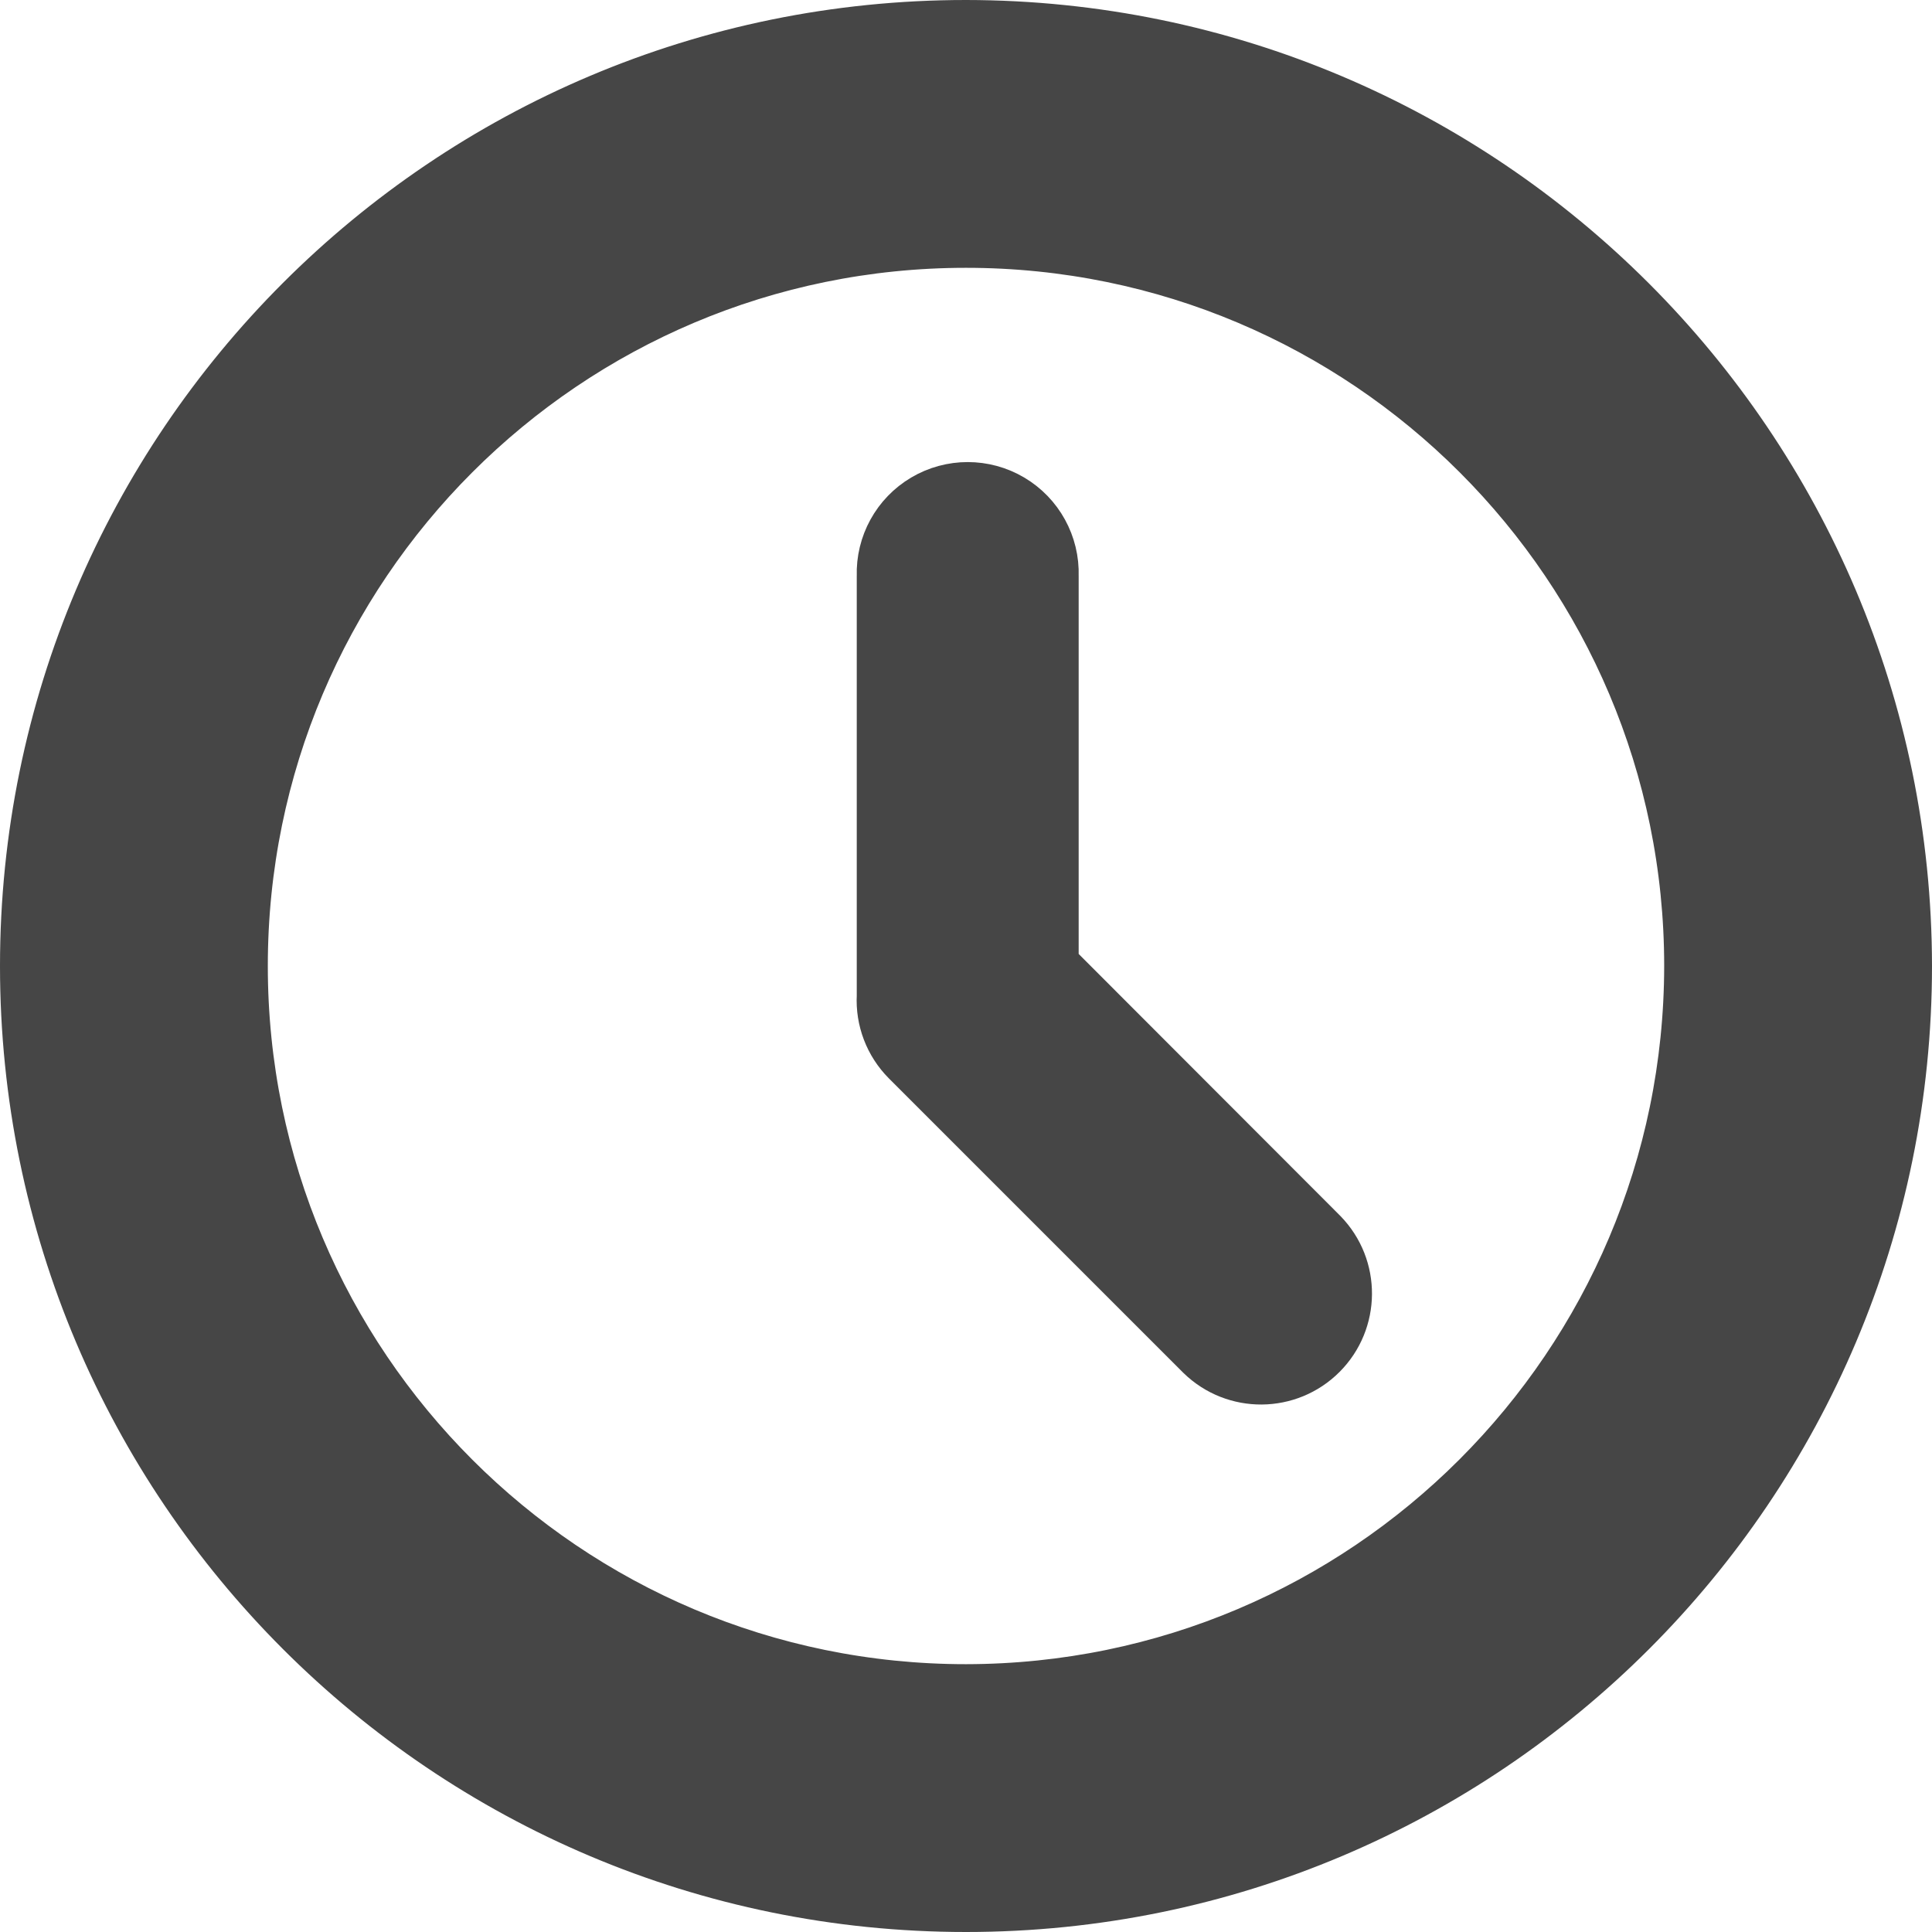
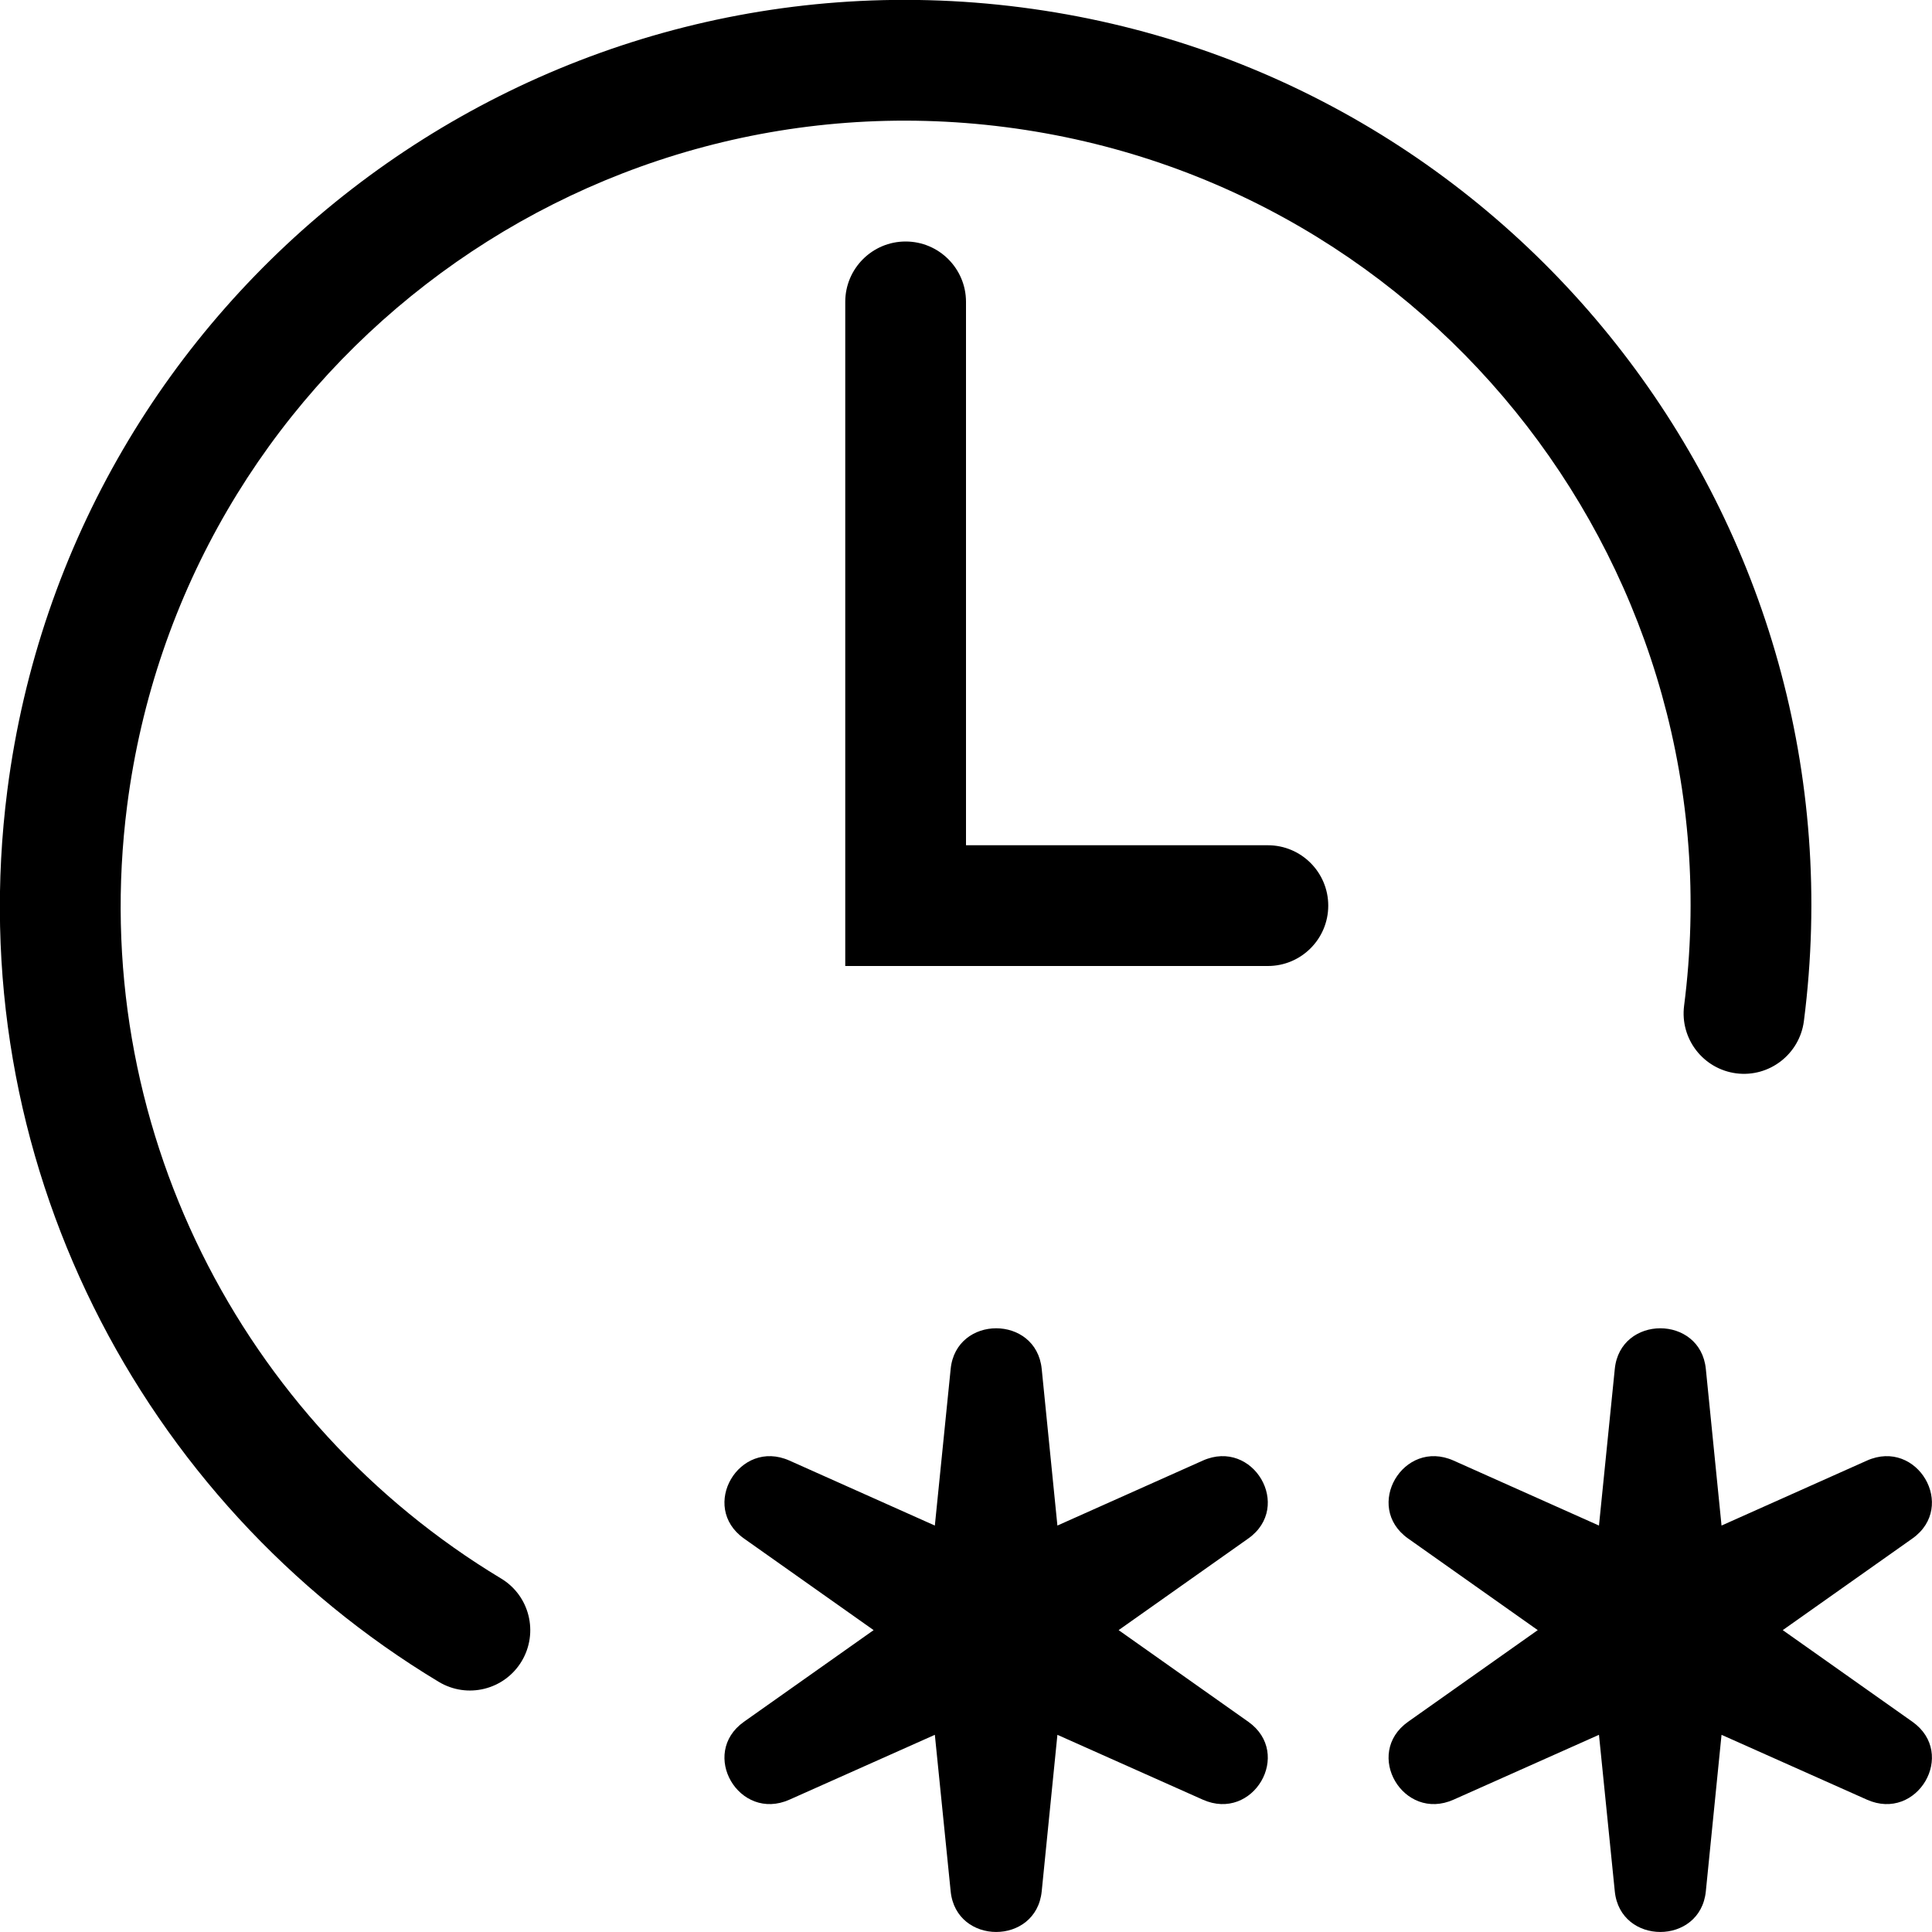
- <svg xmlns="http://www.w3.org/2000/svg" id="clock-outline-icon" class="icon" width="14" height="14" viewBox="0 0 24.282 24.282">
-   <g id="clock-circular-outline" transform="translate(0.4 0.4)">
-     <g id="Group_631">
-       <path id="Path_346" d="M11.741,0A11.741,11.741,0,1,0,23.482,11.741,11.754,11.754,0,0,0,11.741,0Zm0,20.916a9.175,9.175,0,1,1,9.175-9.175A9.185,9.185,0,0,1,11.741,20.916Z" fill="#464646" stroke="#464646" stroke-width="0.8" />
-       <path id="Path_347" d="M258.778,145.171V140.25a.995.995,0,1,0-1.989,0v5.239c0,.016,0,.03,0,.046a.989.989,0,0,0,.287.752l3.7,3.7a.995.995,0,0,0,1.407-1.407Z" transform="translate(-246.021 -133.416)" fill="#464646" stroke="#464646" stroke-width="0.8" />
-     </g>
-   </g>
+ <svg xmlns="http://www.w3.org/2000/svg" id="clock-outline-icon" class="icon" width="16" height="16" viewBox="0 0 16 16" fill="none">
+   <path fill-rule="evenodd" clip-rule="evenodd" d="M8.329 1.053C4.768 0.595 1.511 3.11 1.053 6.671C0.714 9.309 2.006 11.781 4.149 13.072C4.386 13.214 4.462 13.521 4.32 13.758C4.177 13.995 3.87 14.071 3.633 13.928C1.163 12.441 -0.331 9.589 0.061 6.543C0.59 2.435 4.348 -0.467 8.457 0.061C12.565 0.59 15.467 4.348 14.939 8.457C14.903 8.73 14.653 8.924 14.379 8.889C14.105 8.853 13.912 8.603 13.947 8.329C14.405 4.768 11.889 1.511 8.329 1.053ZM7.873 11.337C7.918 10.888 8.582 10.888 8.627 11.337L8.757 12.634L9.961 12.096C10.378 11.91 10.71 12.477 10.338 12.741L9.264 13.5L10.338 14.259C10.71 14.523 10.378 15.09 9.961 14.904L8.757 14.367L8.627 15.663C8.582 16.112 7.918 16.112 7.873 15.663L7.742 14.367L6.538 14.904C6.121 15.09 5.789 14.523 6.161 14.259L7.235 13.5L6.161 12.741C5.789 12.477 6.121 11.91 6.538 12.096L7.742 12.634L7.873 11.337ZM13.373 11.337C13.418 10.888 14.082 10.888 14.127 11.337L14.257 12.634L15.461 12.096C15.878 11.91 16.21 12.477 15.838 12.741L14.764 13.5L15.838 14.259C16.21 14.523 15.878 15.09 15.461 14.904L14.257 14.367L14.127 15.663C14.082 16.112 13.418 16.112 13.373 15.663L13.242 14.367L12.038 14.904C11.621 15.09 11.289 14.523 11.661 14.259L12.735 13.5L11.661 12.741C11.289 12.477 11.621 11.91 12.038 12.096L13.242 12.634L13.373 11.337ZM8 2.5C8 2.224 7.776 2 7.5 2C7.224 2 7 2.224 7 2.5V7.5V8H7.5H10.5C10.776 8 11 7.776 11 7.5C11 7.224 10.776 7 10.5 7H8V2.5Z" fill="black" />
</svg>
